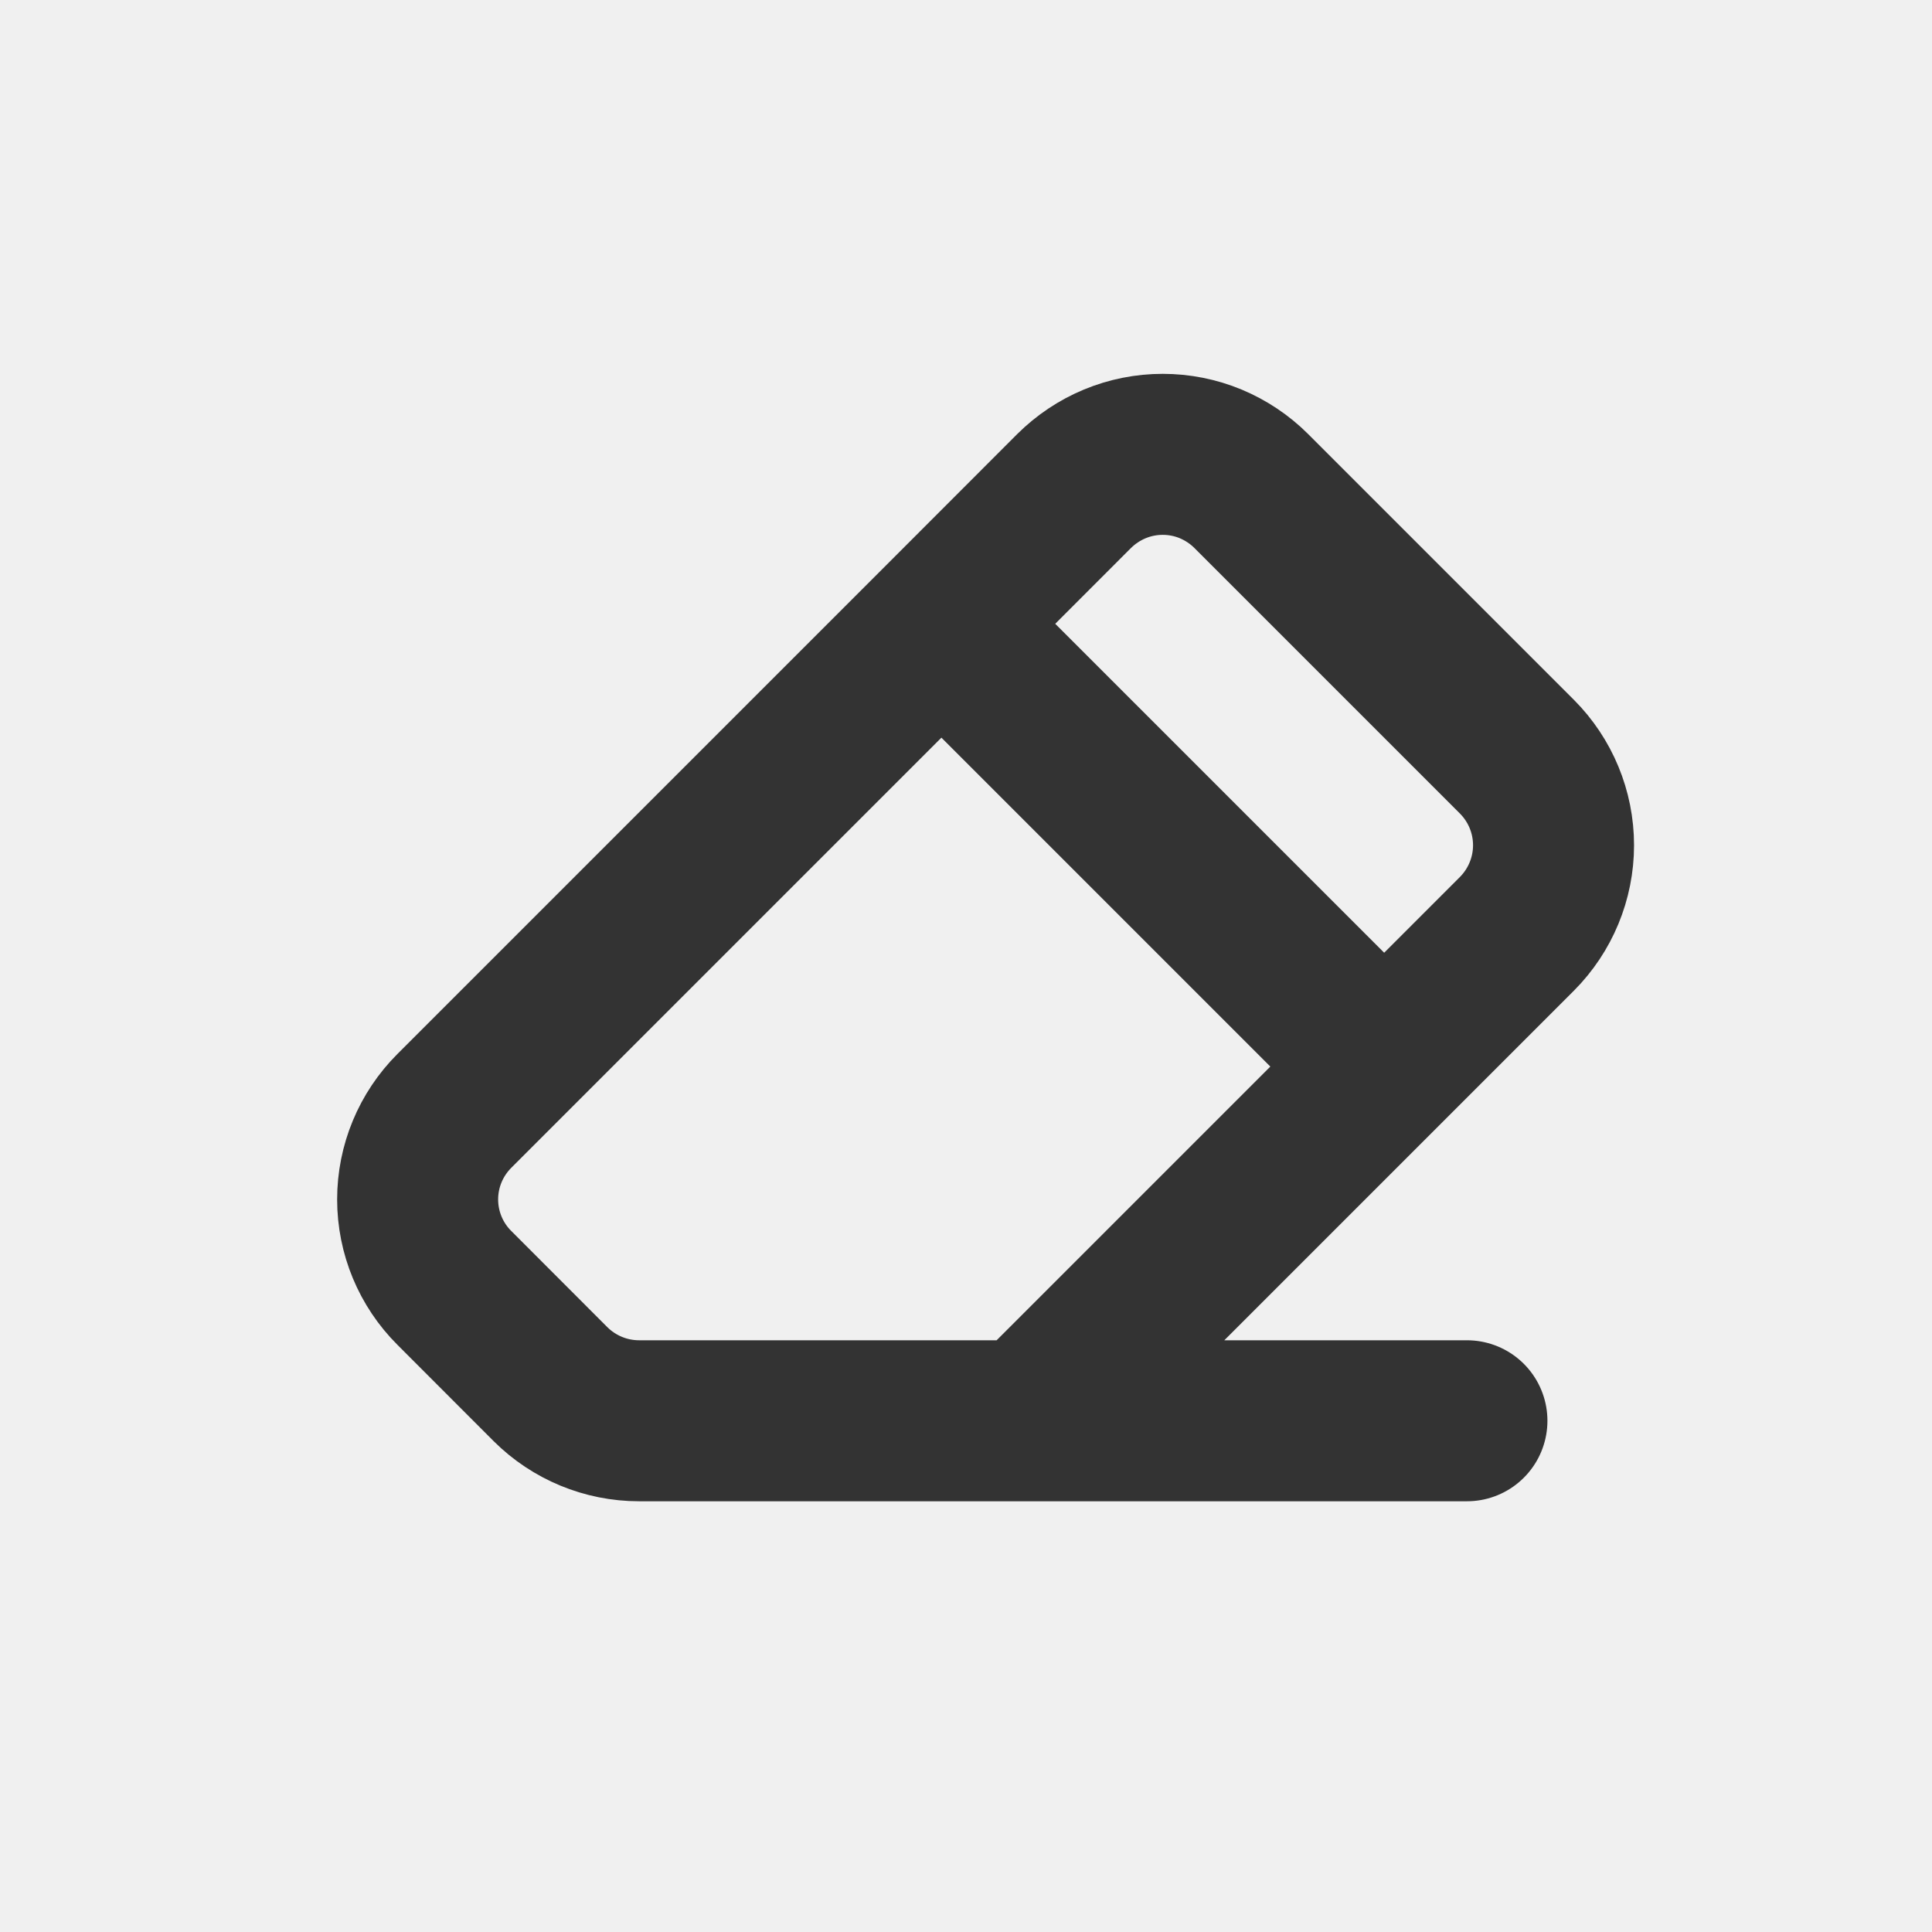
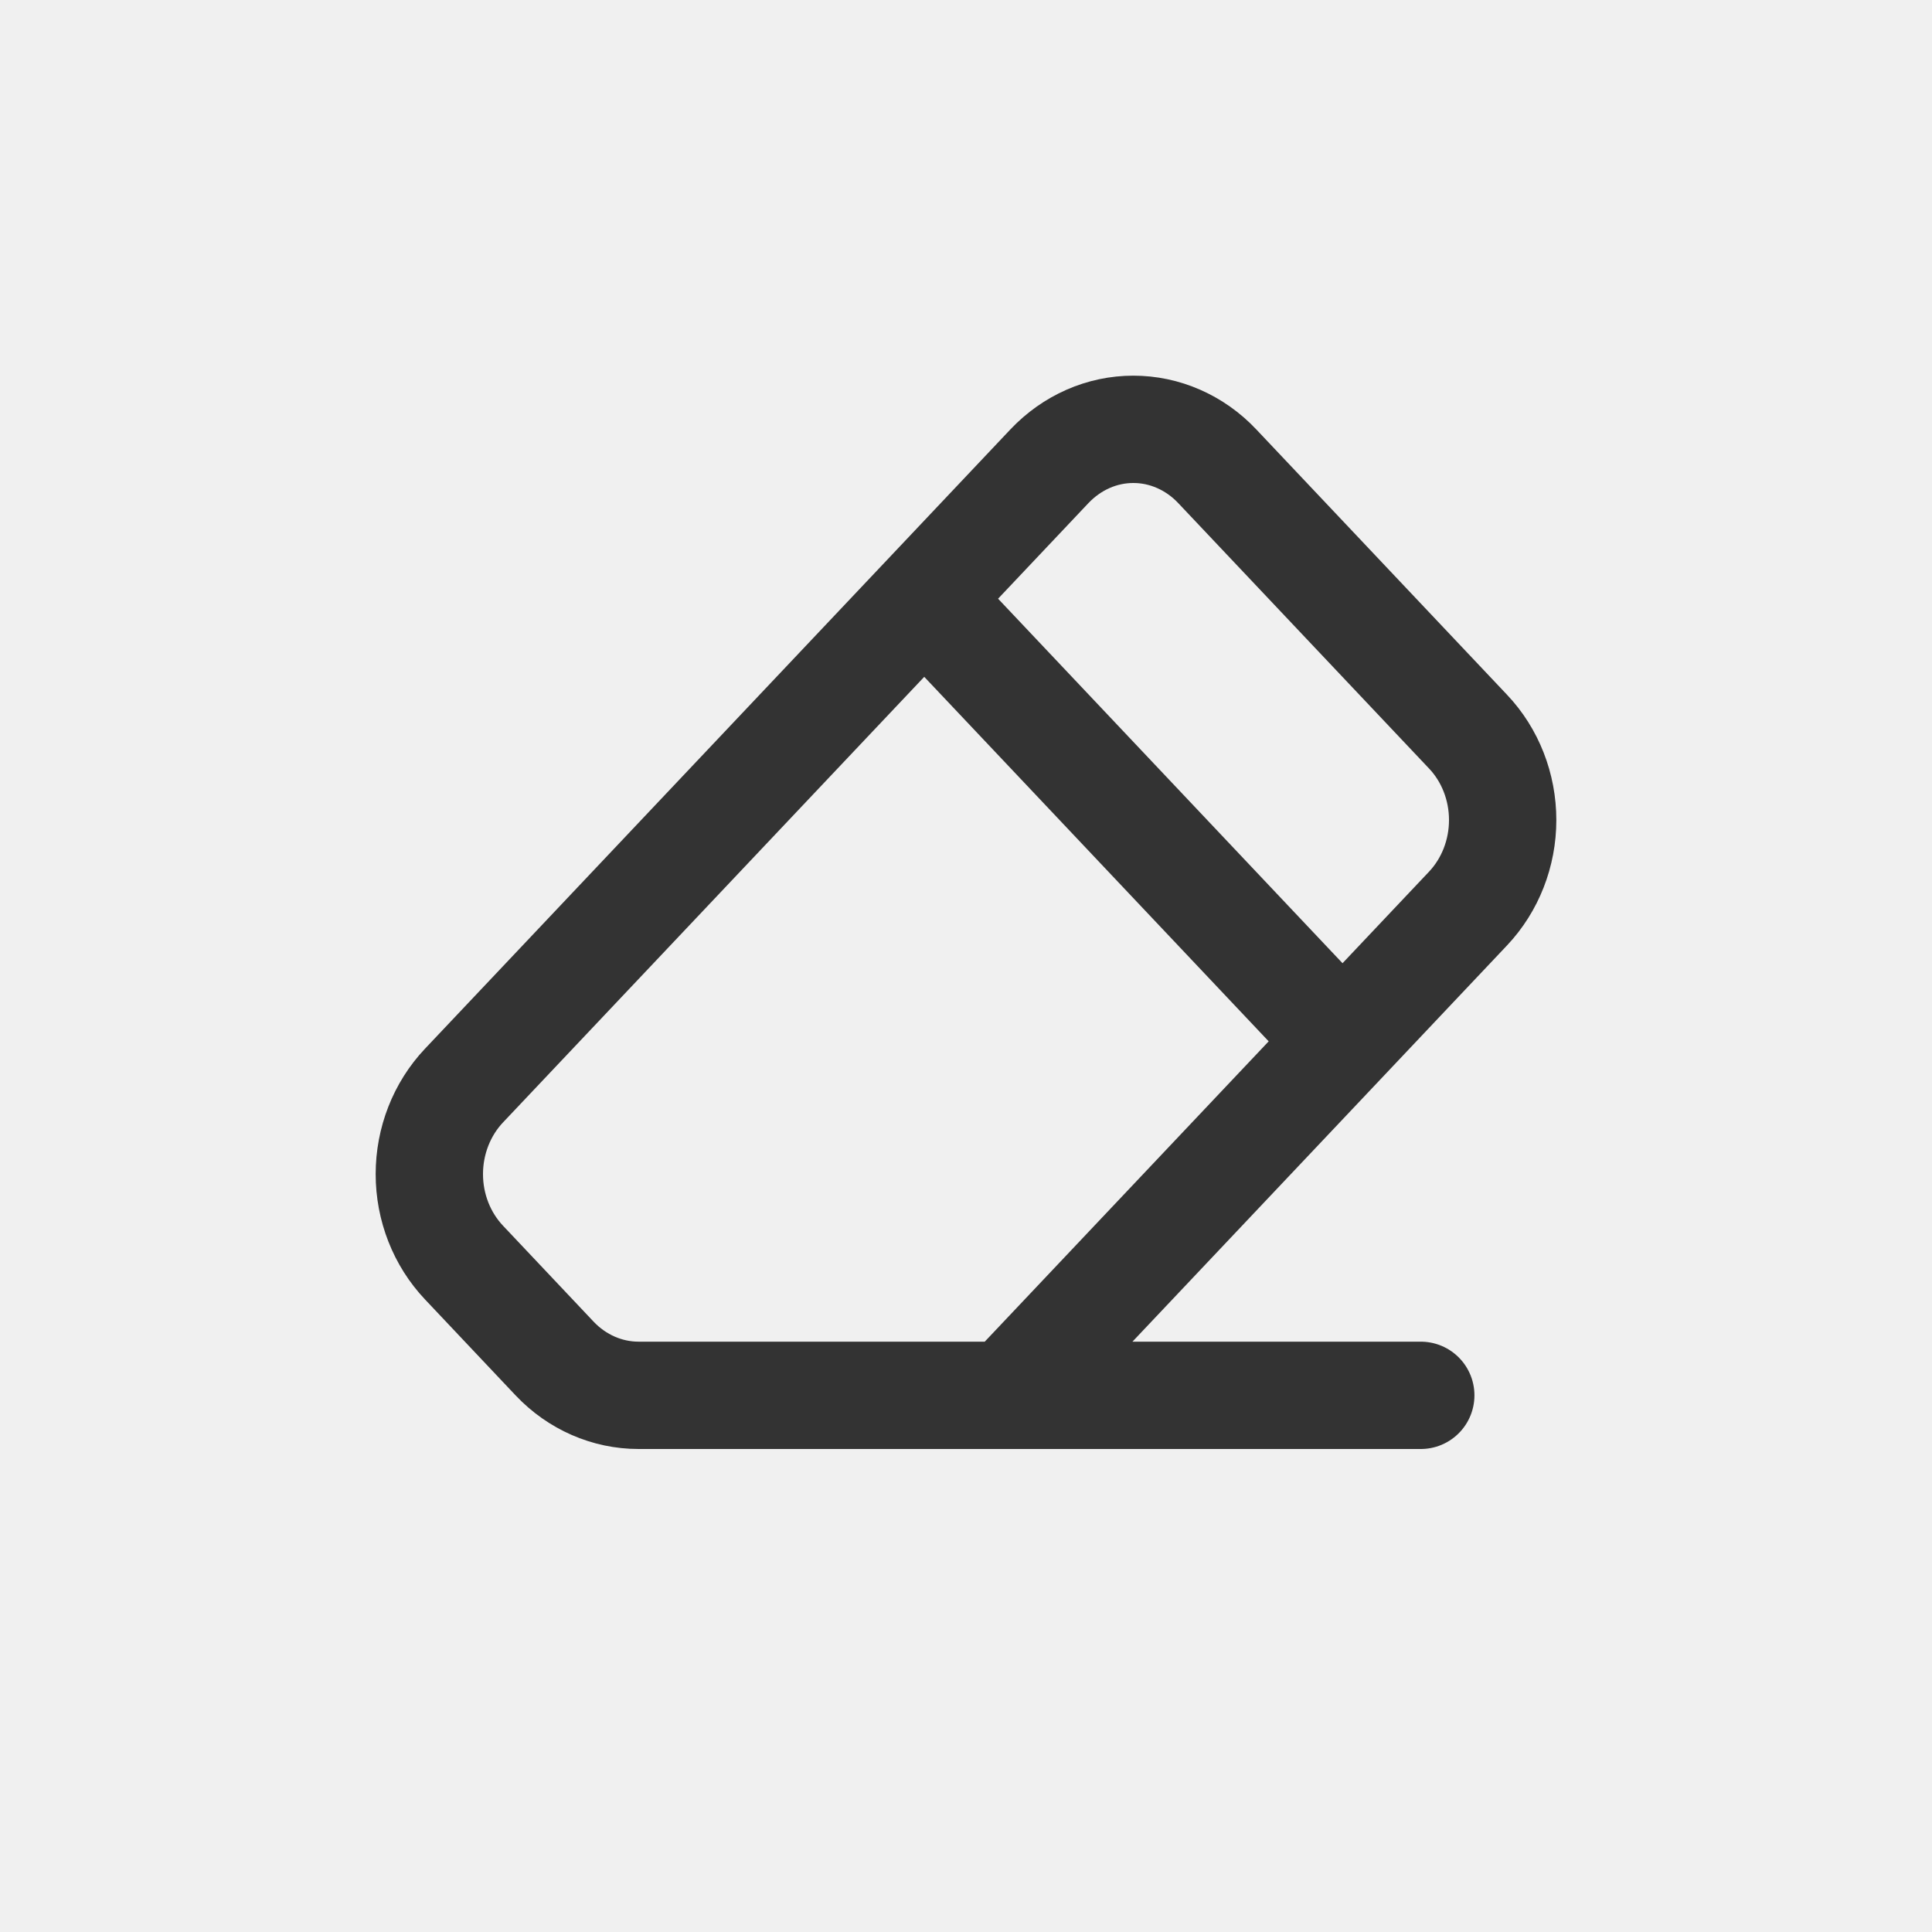
<svg xmlns="http://www.w3.org/2000/svg" width="18" height="18" viewBox="0 0 18 18" fill="none">
  <mask id="mask0_1_74" style="mask-type:luminance" maskUnits="userSpaceOnUse" x="2" y="2" width="14" height="14">
    <path d="M2 2H16V16H2V2Z" fill="white" />
  </mask>
  <g mask="url(#mask0_1_74)">
-     <path d="M8.771 5.812L4.233 10.35C4.014 10.569 3.891 10.865 3.891 11.175C3.891 11.484 4.014 11.781 4.233 11.999L5.129 12.896C5.348 13.114 5.645 13.237 5.954 13.237H9.596M8.771 5.812L10.007 4.575C10.116 4.467 10.244 4.381 10.386 4.322C10.528 4.263 10.68 4.233 10.833 4.233C10.986 4.233 11.138 4.263 11.28 4.322C11.421 4.381 11.55 4.467 11.658 4.575L14.133 7.05C14.351 7.269 14.474 7.565 14.474 7.875C14.474 8.184 14.351 8.481 14.133 8.7L12.896 9.937M8.771 5.812L12.896 9.937M9.596 13.237L12.896 9.937M9.596 13.237H13.667" stroke="#333333" stroke-width="1.5" stroke-linecap="round" stroke-linejoin="round" />
+     <path d="M8.611 5.578L4.323 10.114C4.116 10.333 4 10.63 4 10.939C4 11.248 4.116 11.544 4.323 11.763L5.169 12.659C5.376 12.877 5.657 13 5.949 13H9.39M8.611 5.578L9.779 4.342C9.882 4.234 10.003 4.148 10.137 4.089C10.271 4.03 10.414 4 10.559 4C10.704 4 10.847 4.03 10.981 4.089C11.115 4.148 11.237 4.234 11.339 4.342L13.677 6.816C13.884 7.034 14 7.331 14 7.64C14 7.949 13.884 8.246 13.677 8.465L12.508 9.702M8.611 5.578L12.508 9.702M9.39 13L12.508 9.702M9.39 13H13.237" stroke="#333333" stroke-linecap="round" stroke-linejoin="round" />
  </g>
</svg>
